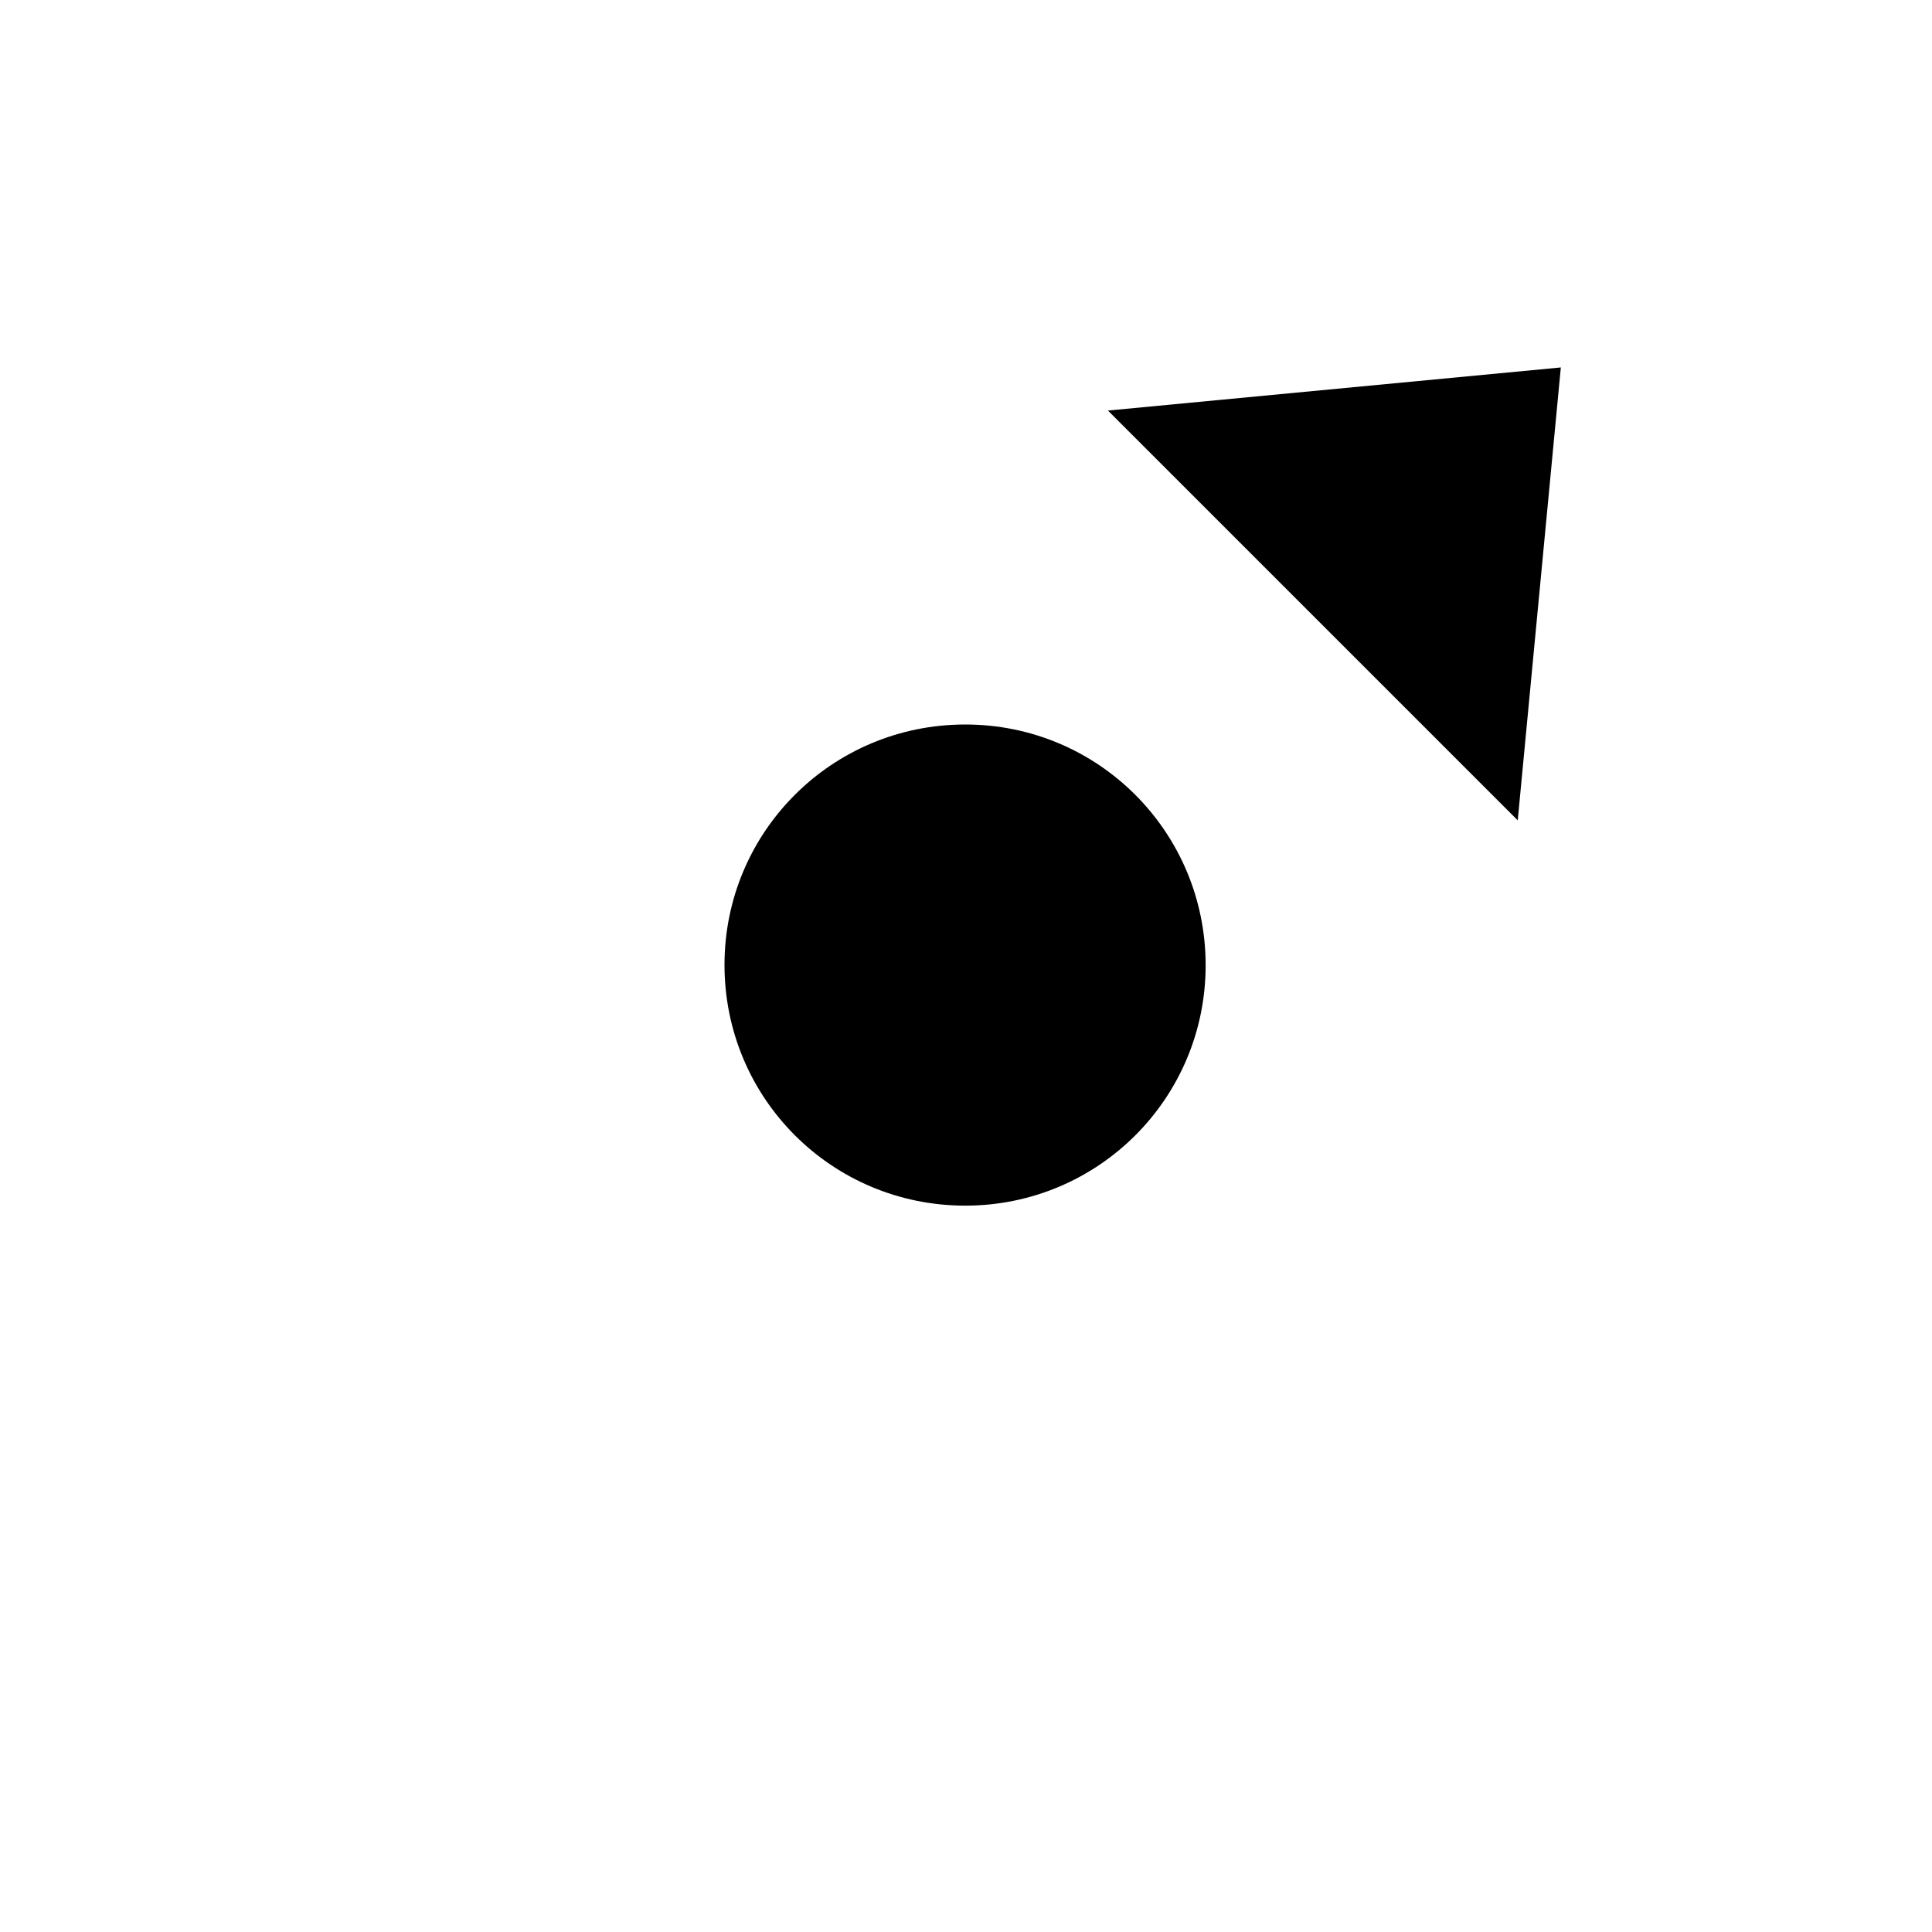
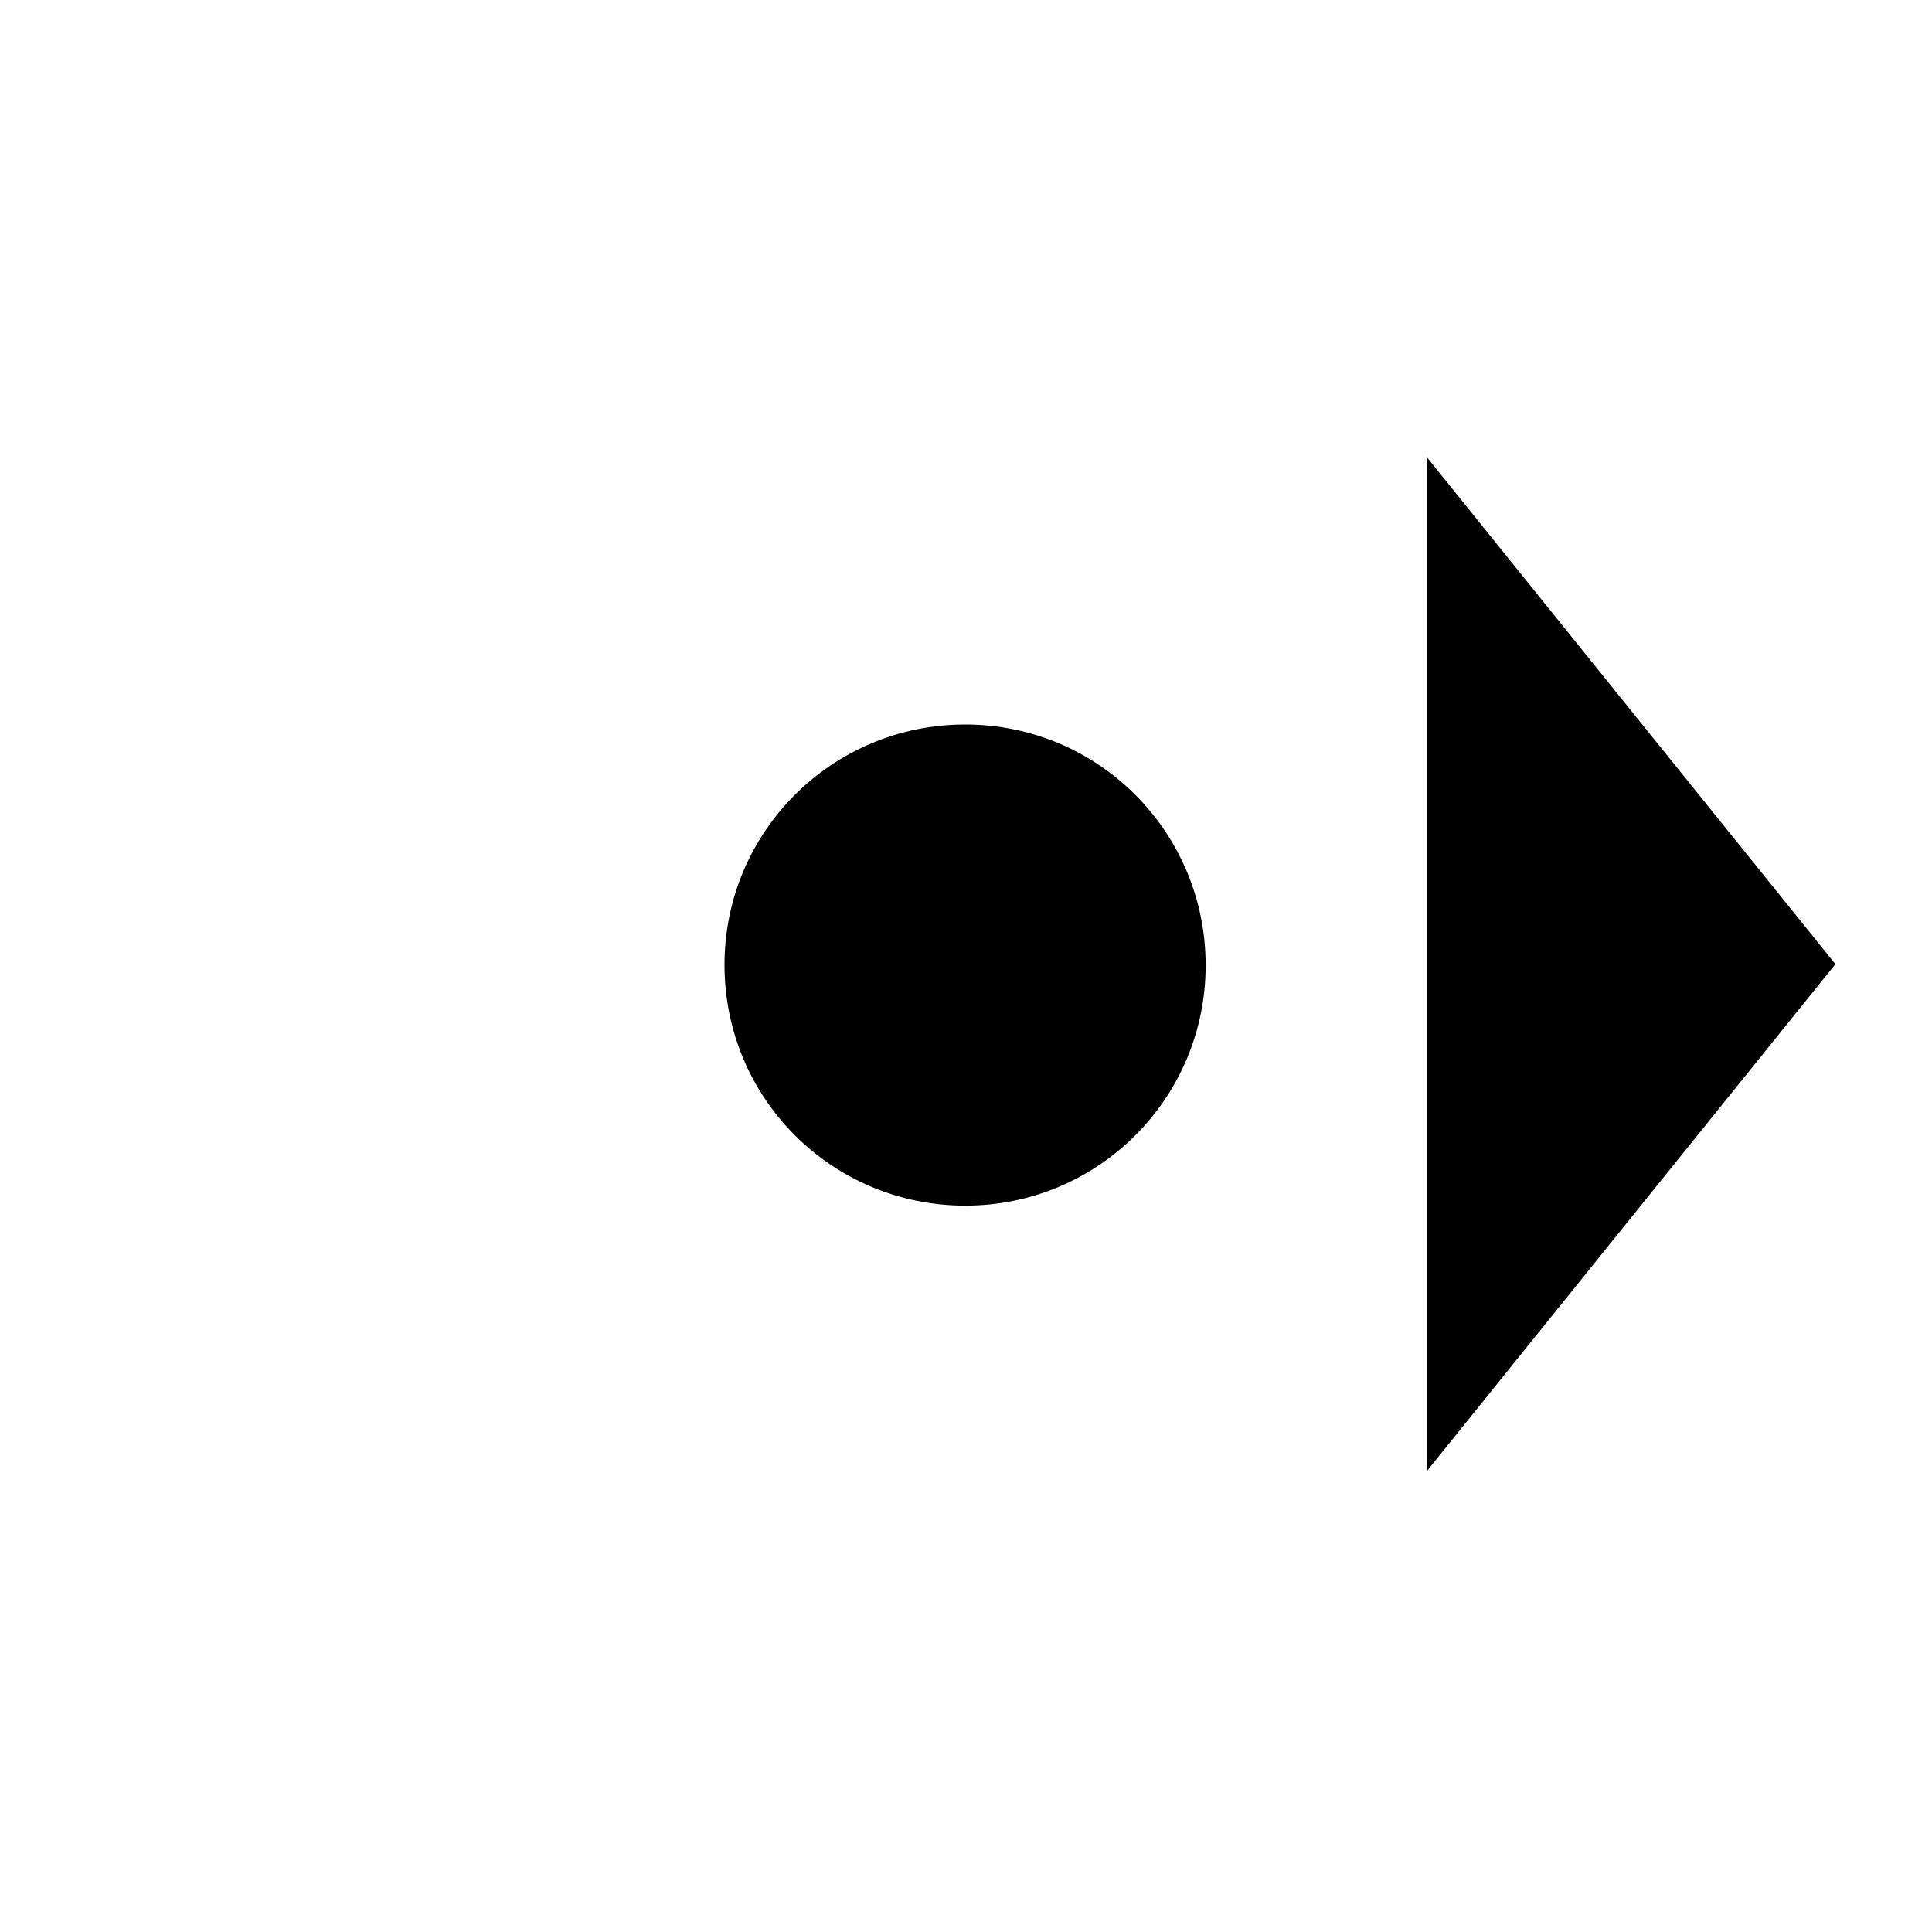
- <svg xmlns="http://www.w3.org/2000/svg" version="1.2" viewBox="0 0 520 520" width="520" height="520">
+ <svg xmlns="http://www.w3.org/2000/svg" version="1.2" style="rotate: -45deg" viewBox="0 0 520 520" width="20" height="20">
  <style>
		.s0 { fill: #000000 } 
	</style>
-   <path id="Форма 1" fill-rule="evenodd" class="s0" d="m259.8 324.5c-35.9 0-64.8-28.9-64.8-64.8 0-35.8 28.9-64.7 64.8-64.7 35.8 0 64.7 28.9 64.7 64.8 0 35.8-28.9 64.7-64.7 64.7z" />
-   <path id="Форма 3 copy" fill-rule="evenodd" class="s0" d="m298.2 110.5l121.9-11.6-11.6 121.9z" />
+   <path id="1" fill-rule="evenodd" class="s0" d="m259.8 324.5c-35.9 0-64.8-28.9-64.8-64.8 0-35.8 28.9-64.7 64.8-64.7 35.8 0 64.7 28.9 64.7 64.8 0 35.8-28.9 64.7-64.7 64.7z" />
+   <path id="2" fill-rule="evenodd" class="s0" d="m384 123l110 136.5-110 136.5z" />
</svg>
